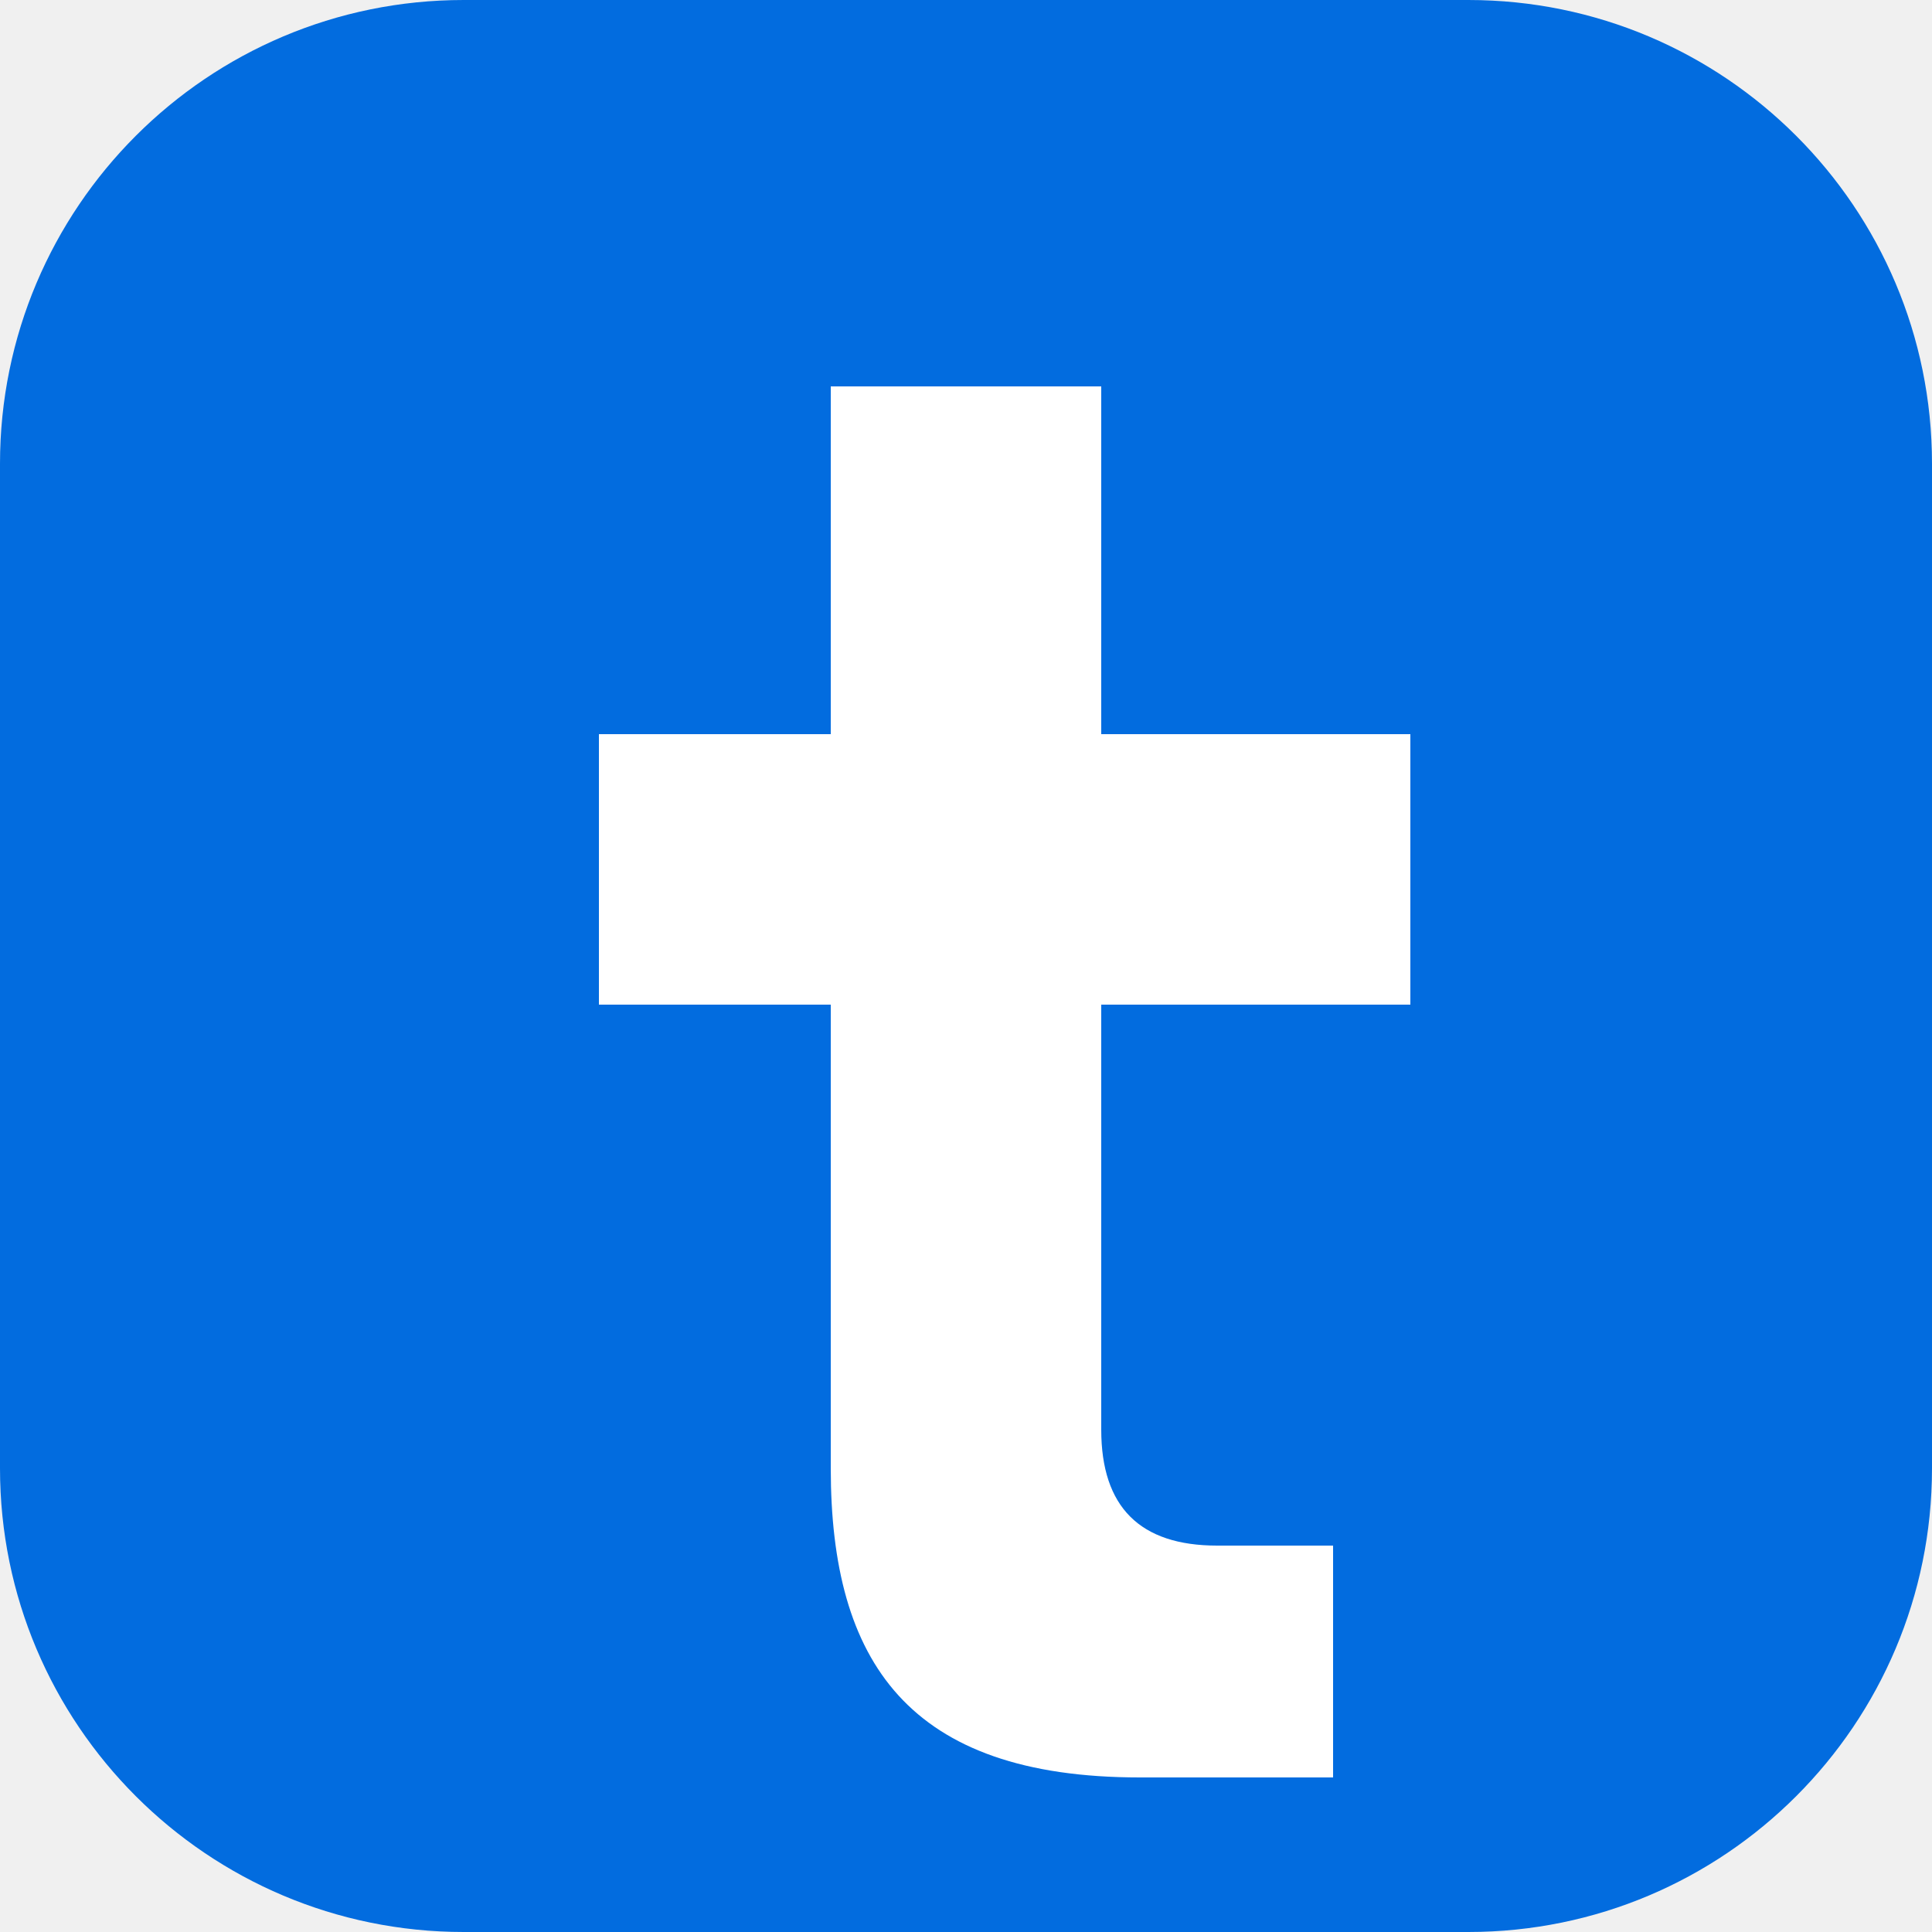
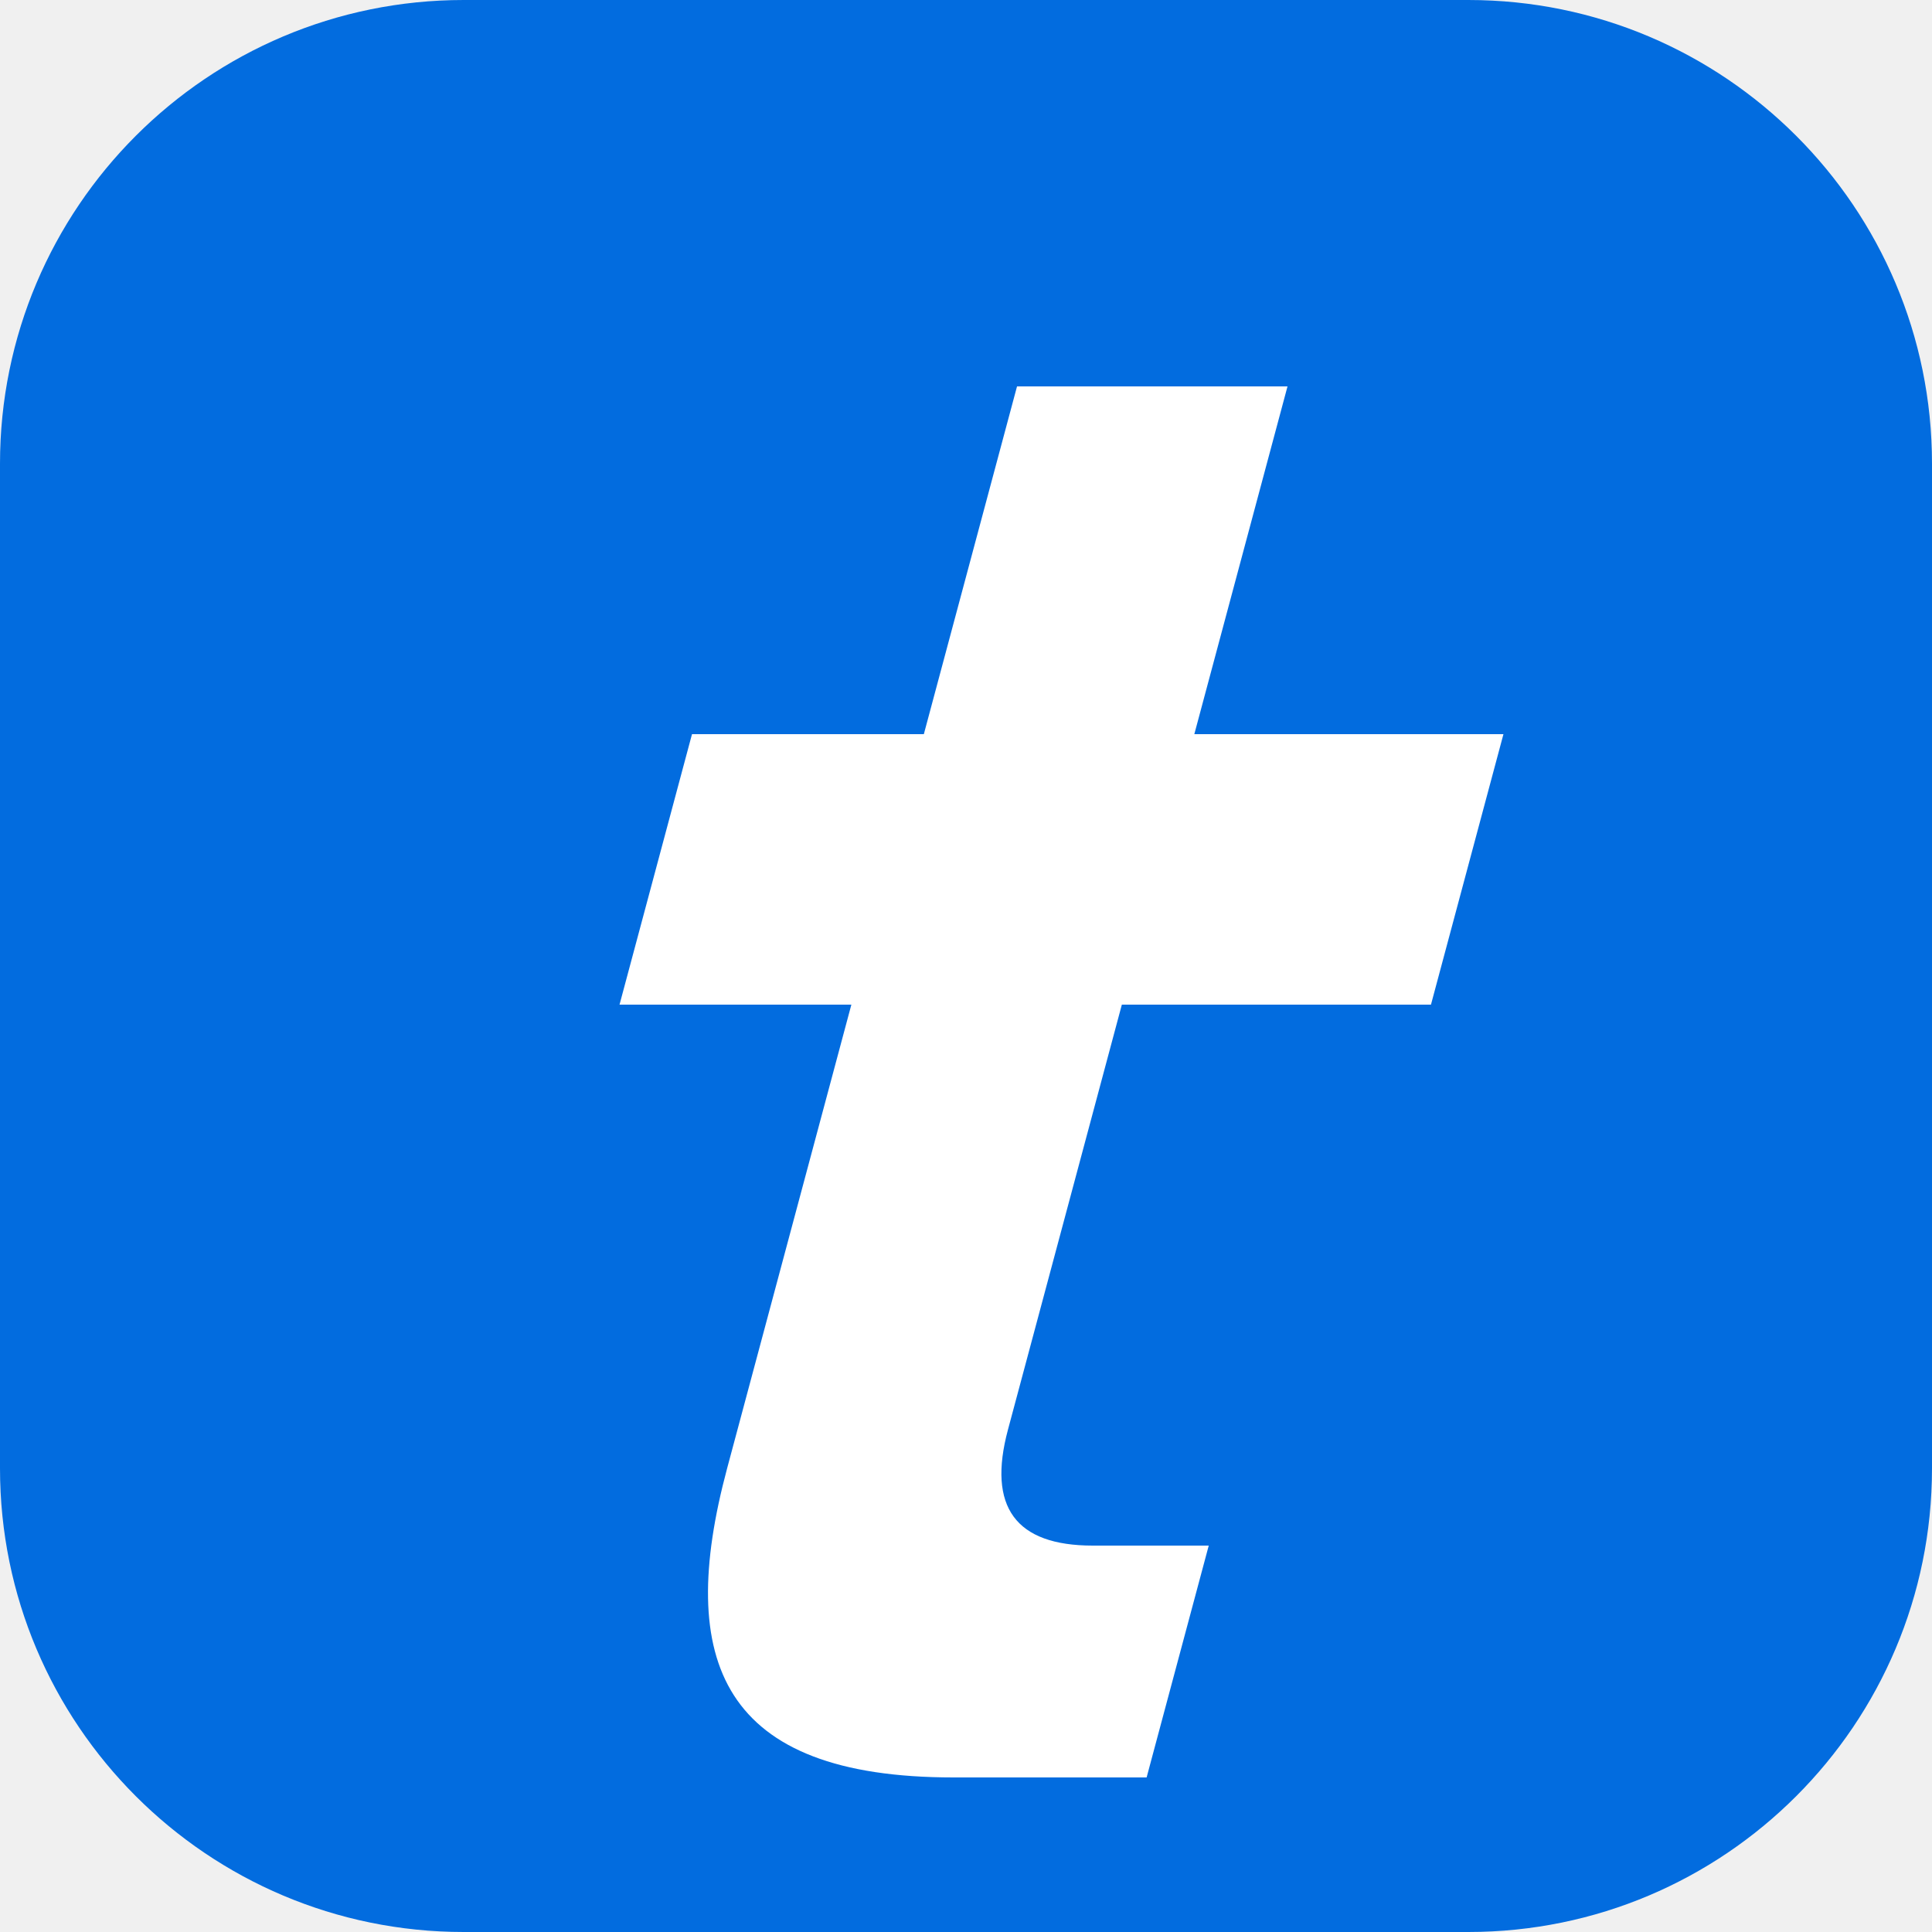
<svg xmlns="http://www.w3.org/2000/svg" viewBox="0 0 100 100" width="100" height="100">
  <rect width="100" height="100" rx="24" fill="#026cdf" />
-   <path d="M43 20 h14 v18 h16 v14 h-16 v22 c0 4 2 6 6 6 h6 v12 h-10 c-12 0 -16 -6 -16 -16 v-24 h-12 v-14 h12 z" fill="white" />
+   <g transform="translate(15, 0) skewX(-15)">
+     <path d="M43 20 h14 v18 h16 v14 h-16 v22 c0 4 2 6 6 6 h6 v12 h-10 c-12 0 -16 -6 -16 -16 v-24 h-12 v-14 h12 z" fill="white" />
+   </g>
</svg>
